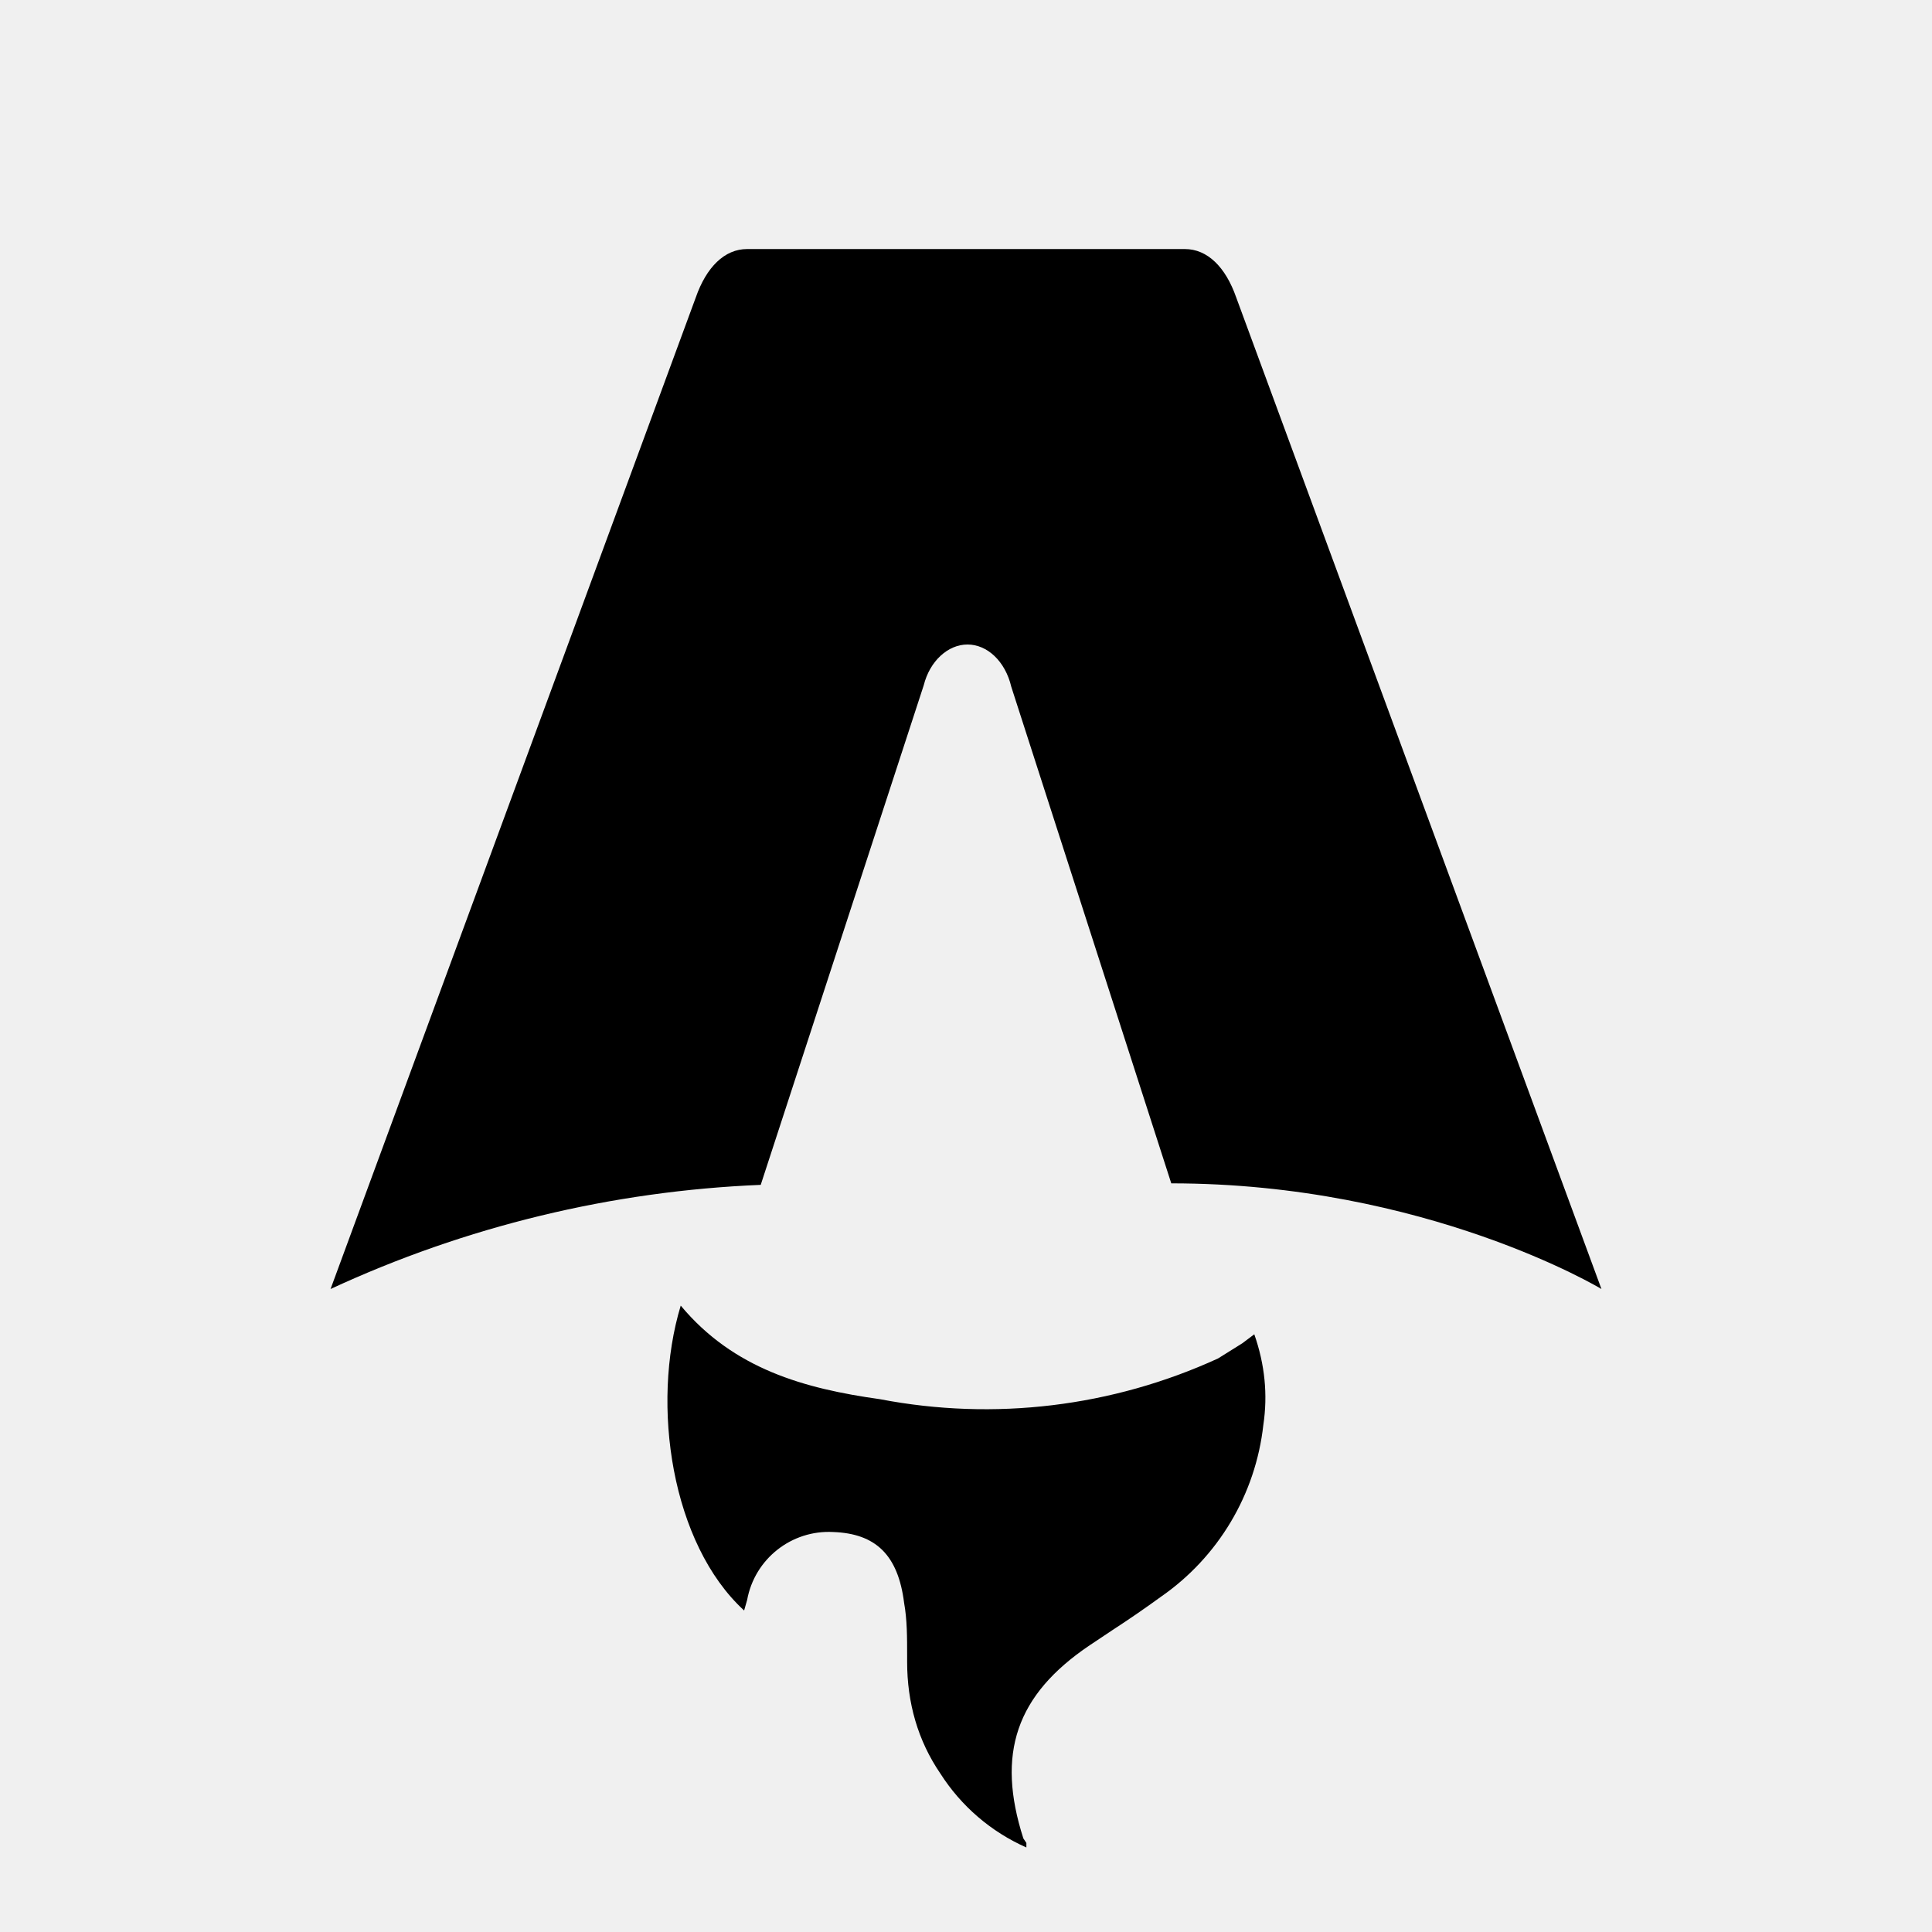
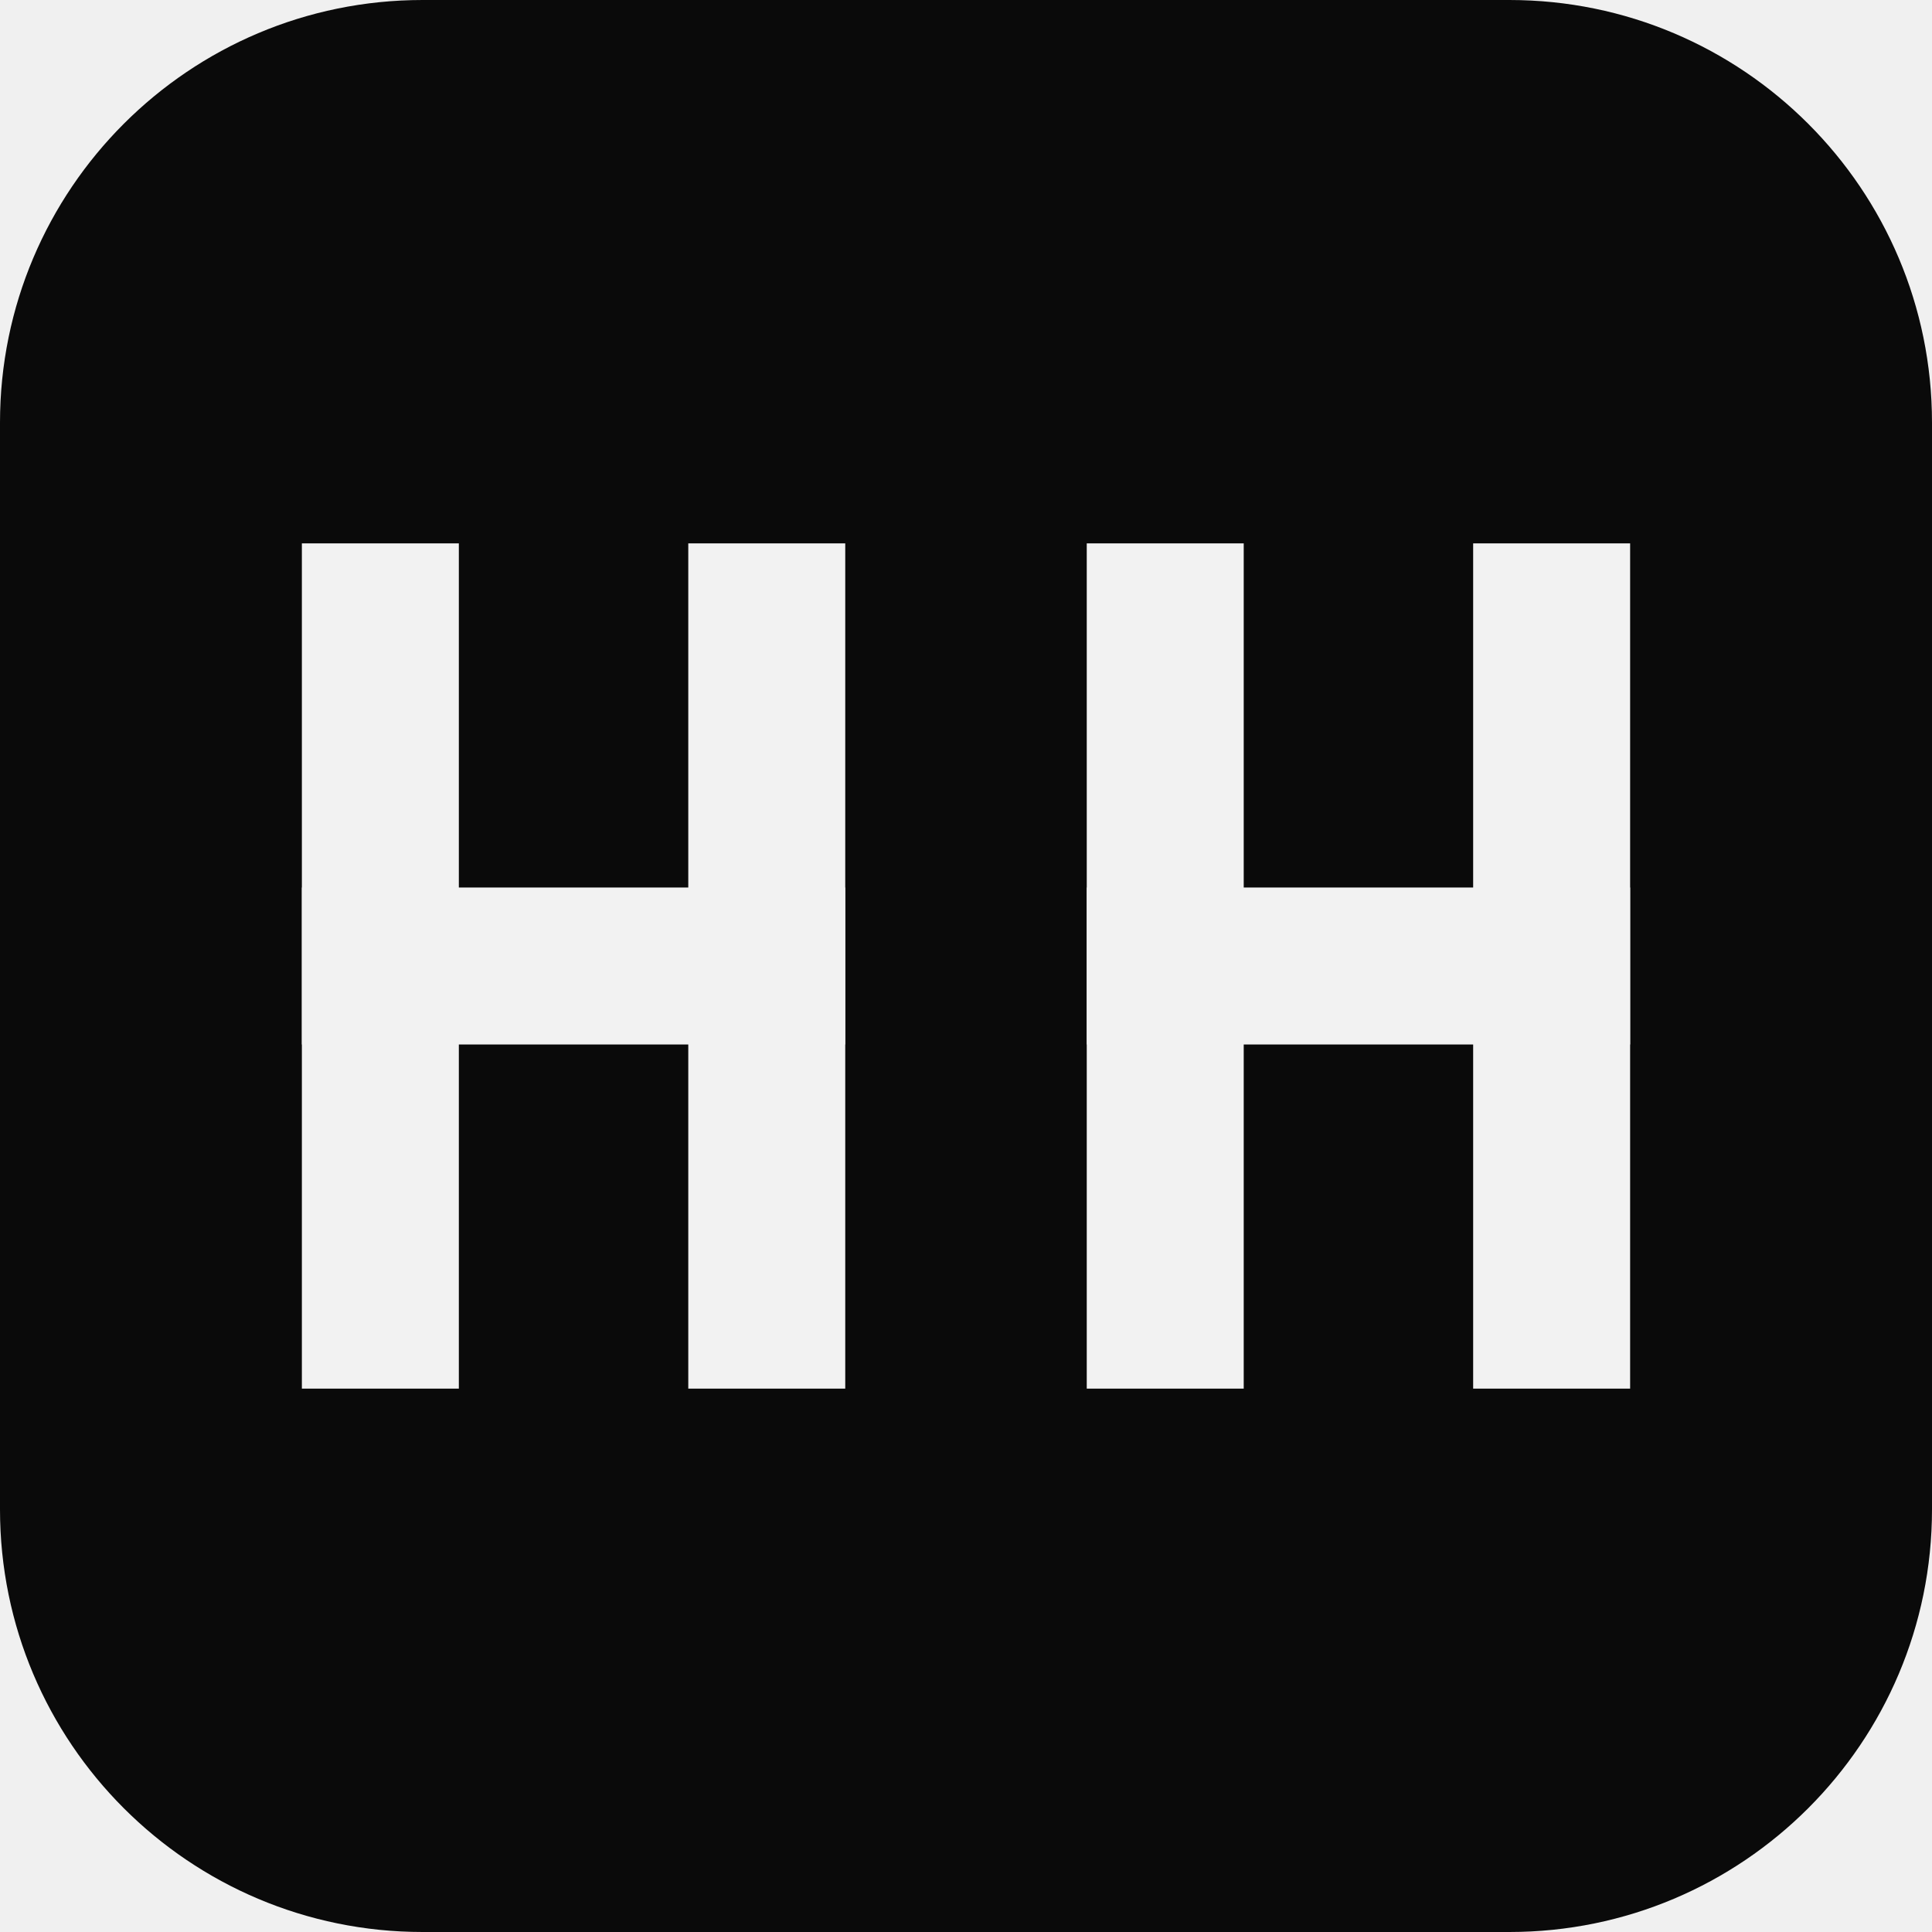
- <svg xmlns="http://www.w3.org/2000/svg" fill="none" viewBox="0 0 128 128">
-   <path d="M50.4 78.5a75.1 75.1 0 0 0-28.5 6.9l24.2-65.7c.7-2 1.9-3.2 3.4-3.2h29c1.5 0 2.7 1.2 3.4 3.2l24.2 65.7s-11.6-7-28.5-7L67 45.5c-.4-1.7-1.6-2.8-2.9-2.8-1.3 0-2.5 1.1-2.9 2.7L50.4 78.5Zm-1.1 28.2Zm-4.2-20.2c-2 6.6-.6 15.8 4.2 20.2a17.5 17.5 0 0 1 .2-.7 5.5 5.5 0 0 1 5.7-4.5c2.8.1 4.3 1.5 4.7 4.7.2 1.1.2 2.3.2 3.5v.4c0 2.7.7 5.2 2.2 7.4a13 13 0 0 0 5.7 4.9v-.3l-.2-.3c-1.8-5.6-.5-9.5 4.4-12.8l1.5-1a73 73 0 0 0 3.2-2.2 16 16 0 0 0 6.8-11.4c.3-2 .1-4-.6-6l-.8.6-1.6 1a37 37 0 0 1-22.4 2.7c-5-.7-9.7-2-13.2-6.2Z" />
-   <style>
-         path { fill: #000; }
-         @media (prefers-color-scheme: dark) {
-             path { fill: #FFF; }
-         }
-     </style>
+ <svg xmlns="http://www.w3.org/2000/svg" viewBox="0 0 32 32">
+   <rect width="32" height="32" rx="7" fill="#0a0a0a" />
+   <g fill="#f2f2f2">
+     <rect x="5" y="9" width="2.6" height="14" />
+     <rect x="11.4" y="9" width="2.6" height="14" />
+     <rect x="5" y="14.7" width="9" height="2.6" />
+     <rect x="18" y="9" width="2.6" height="14" />
+     <rect x="24.4" y="9" width="2.6" height="14" />
+     <rect x="18" y="14.7" width="9" height="2.6" />
+   </g>
</svg>
